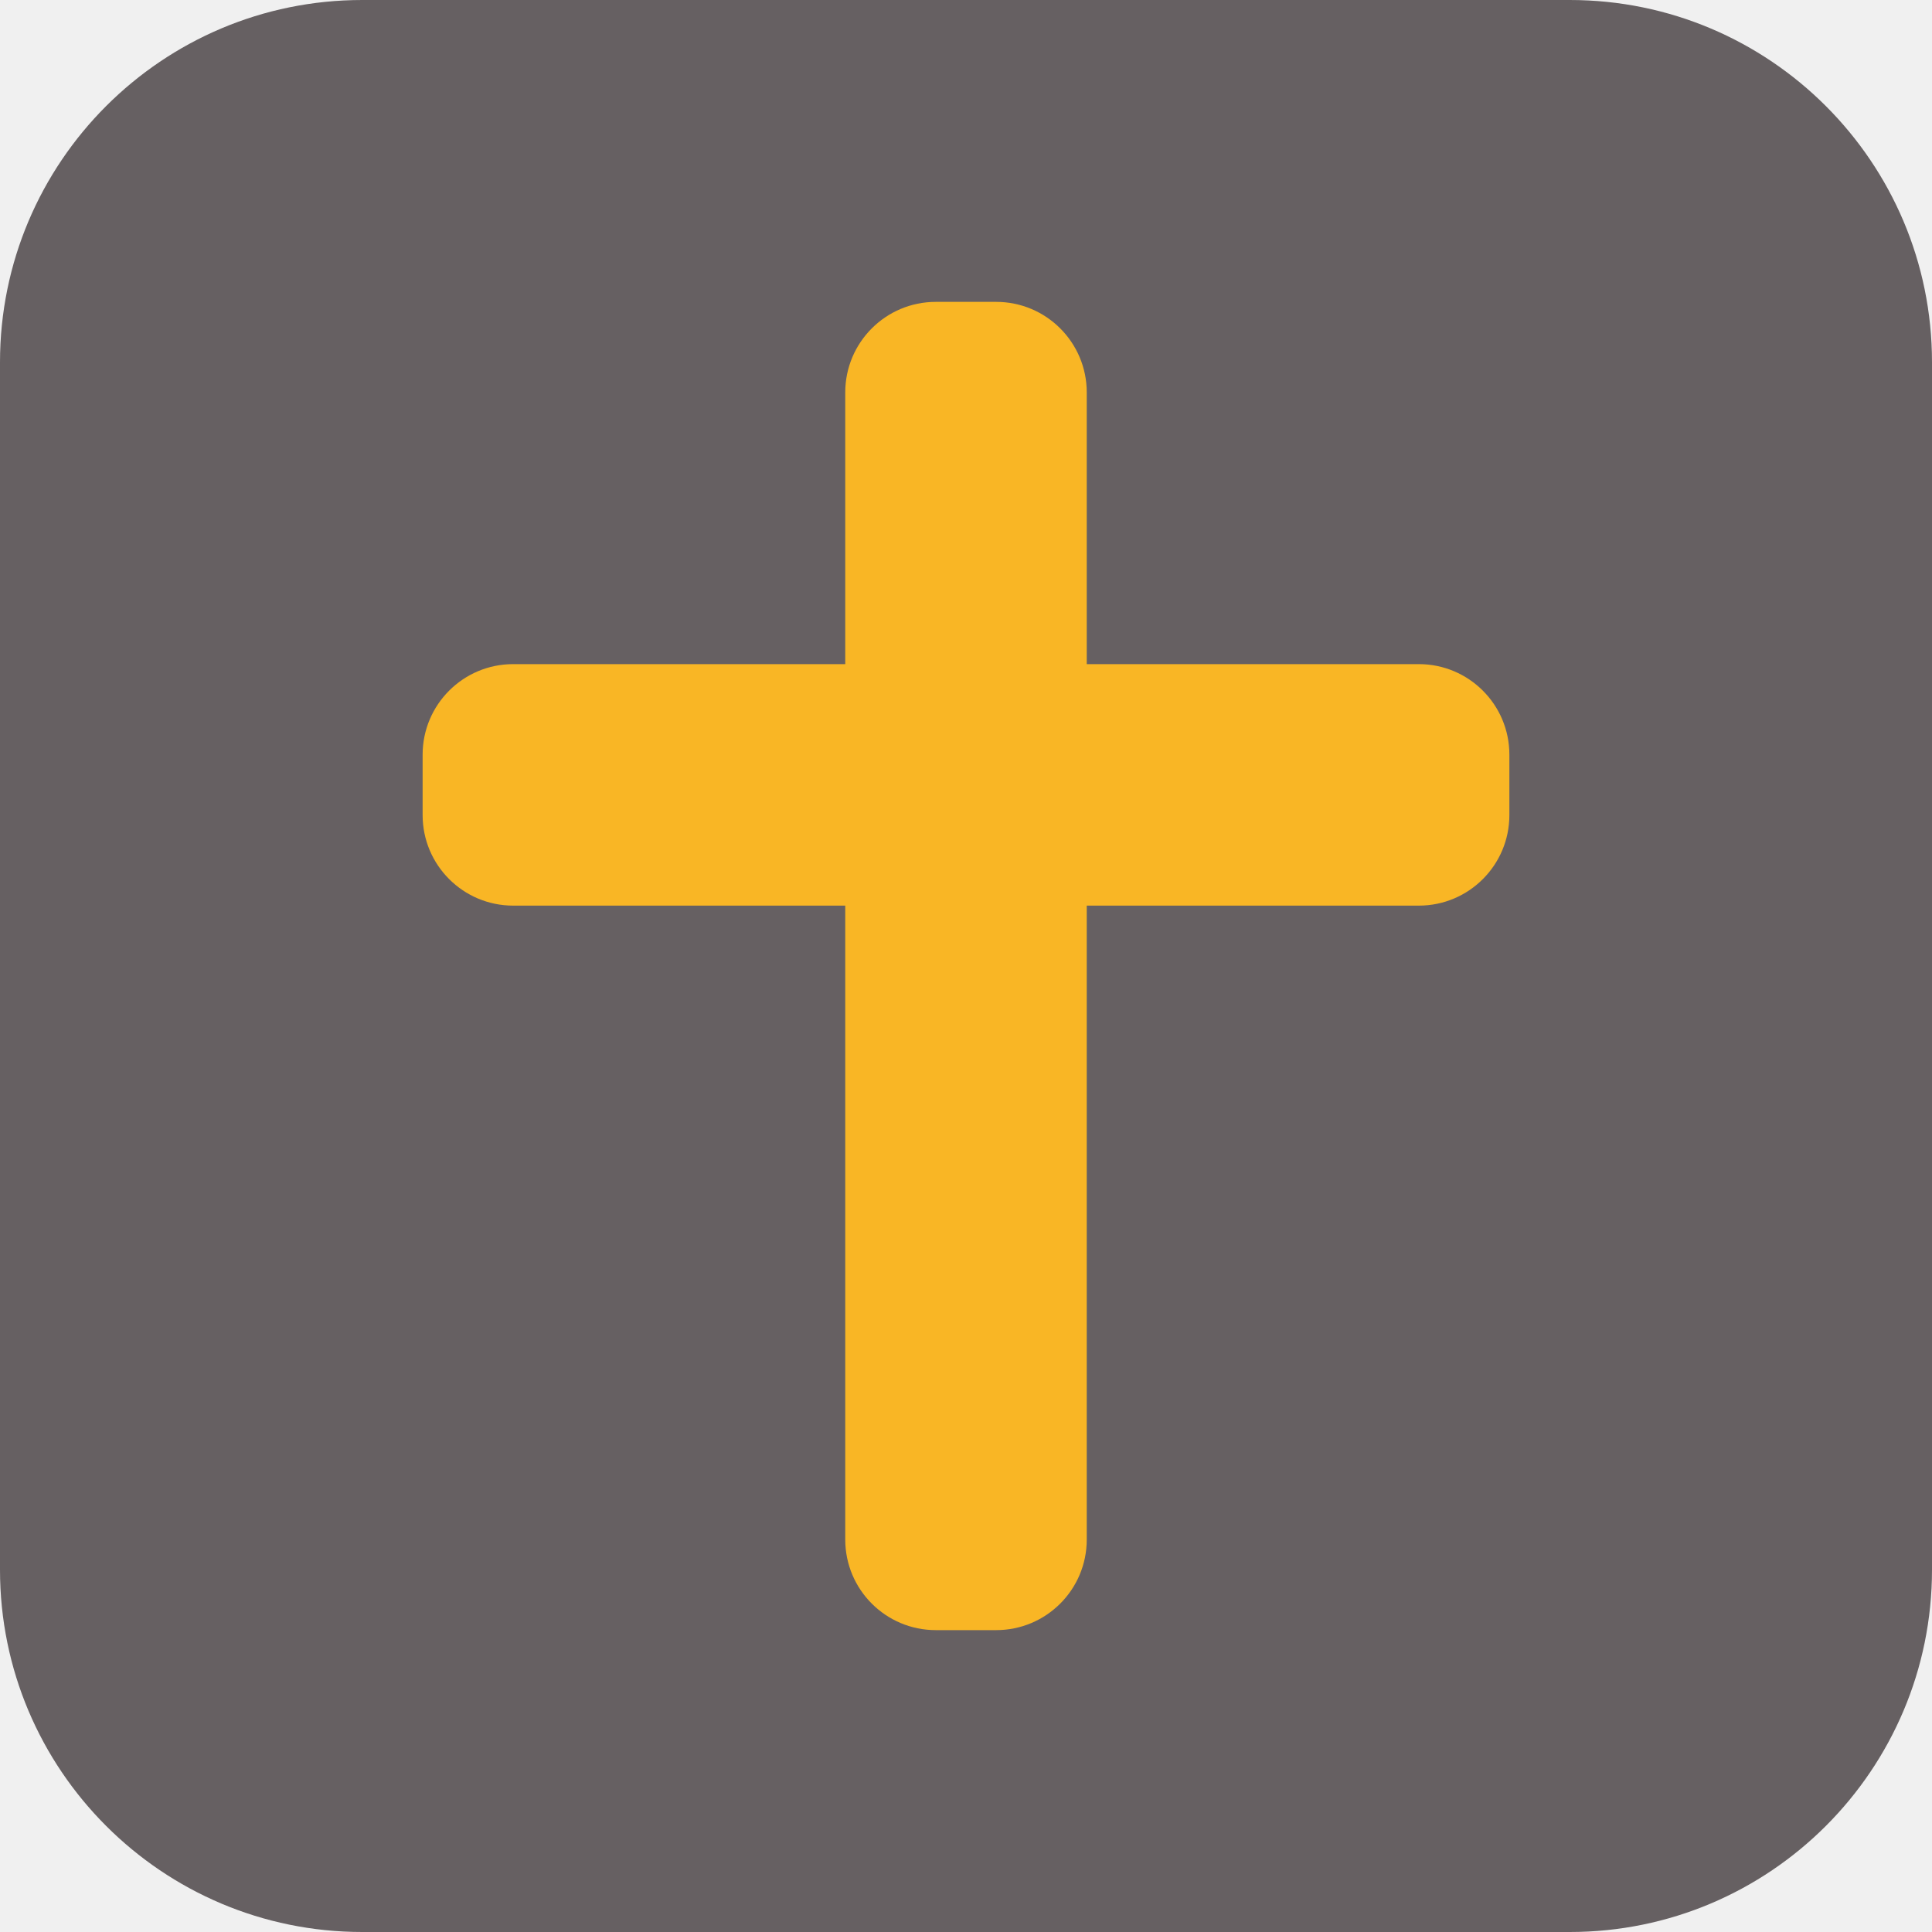
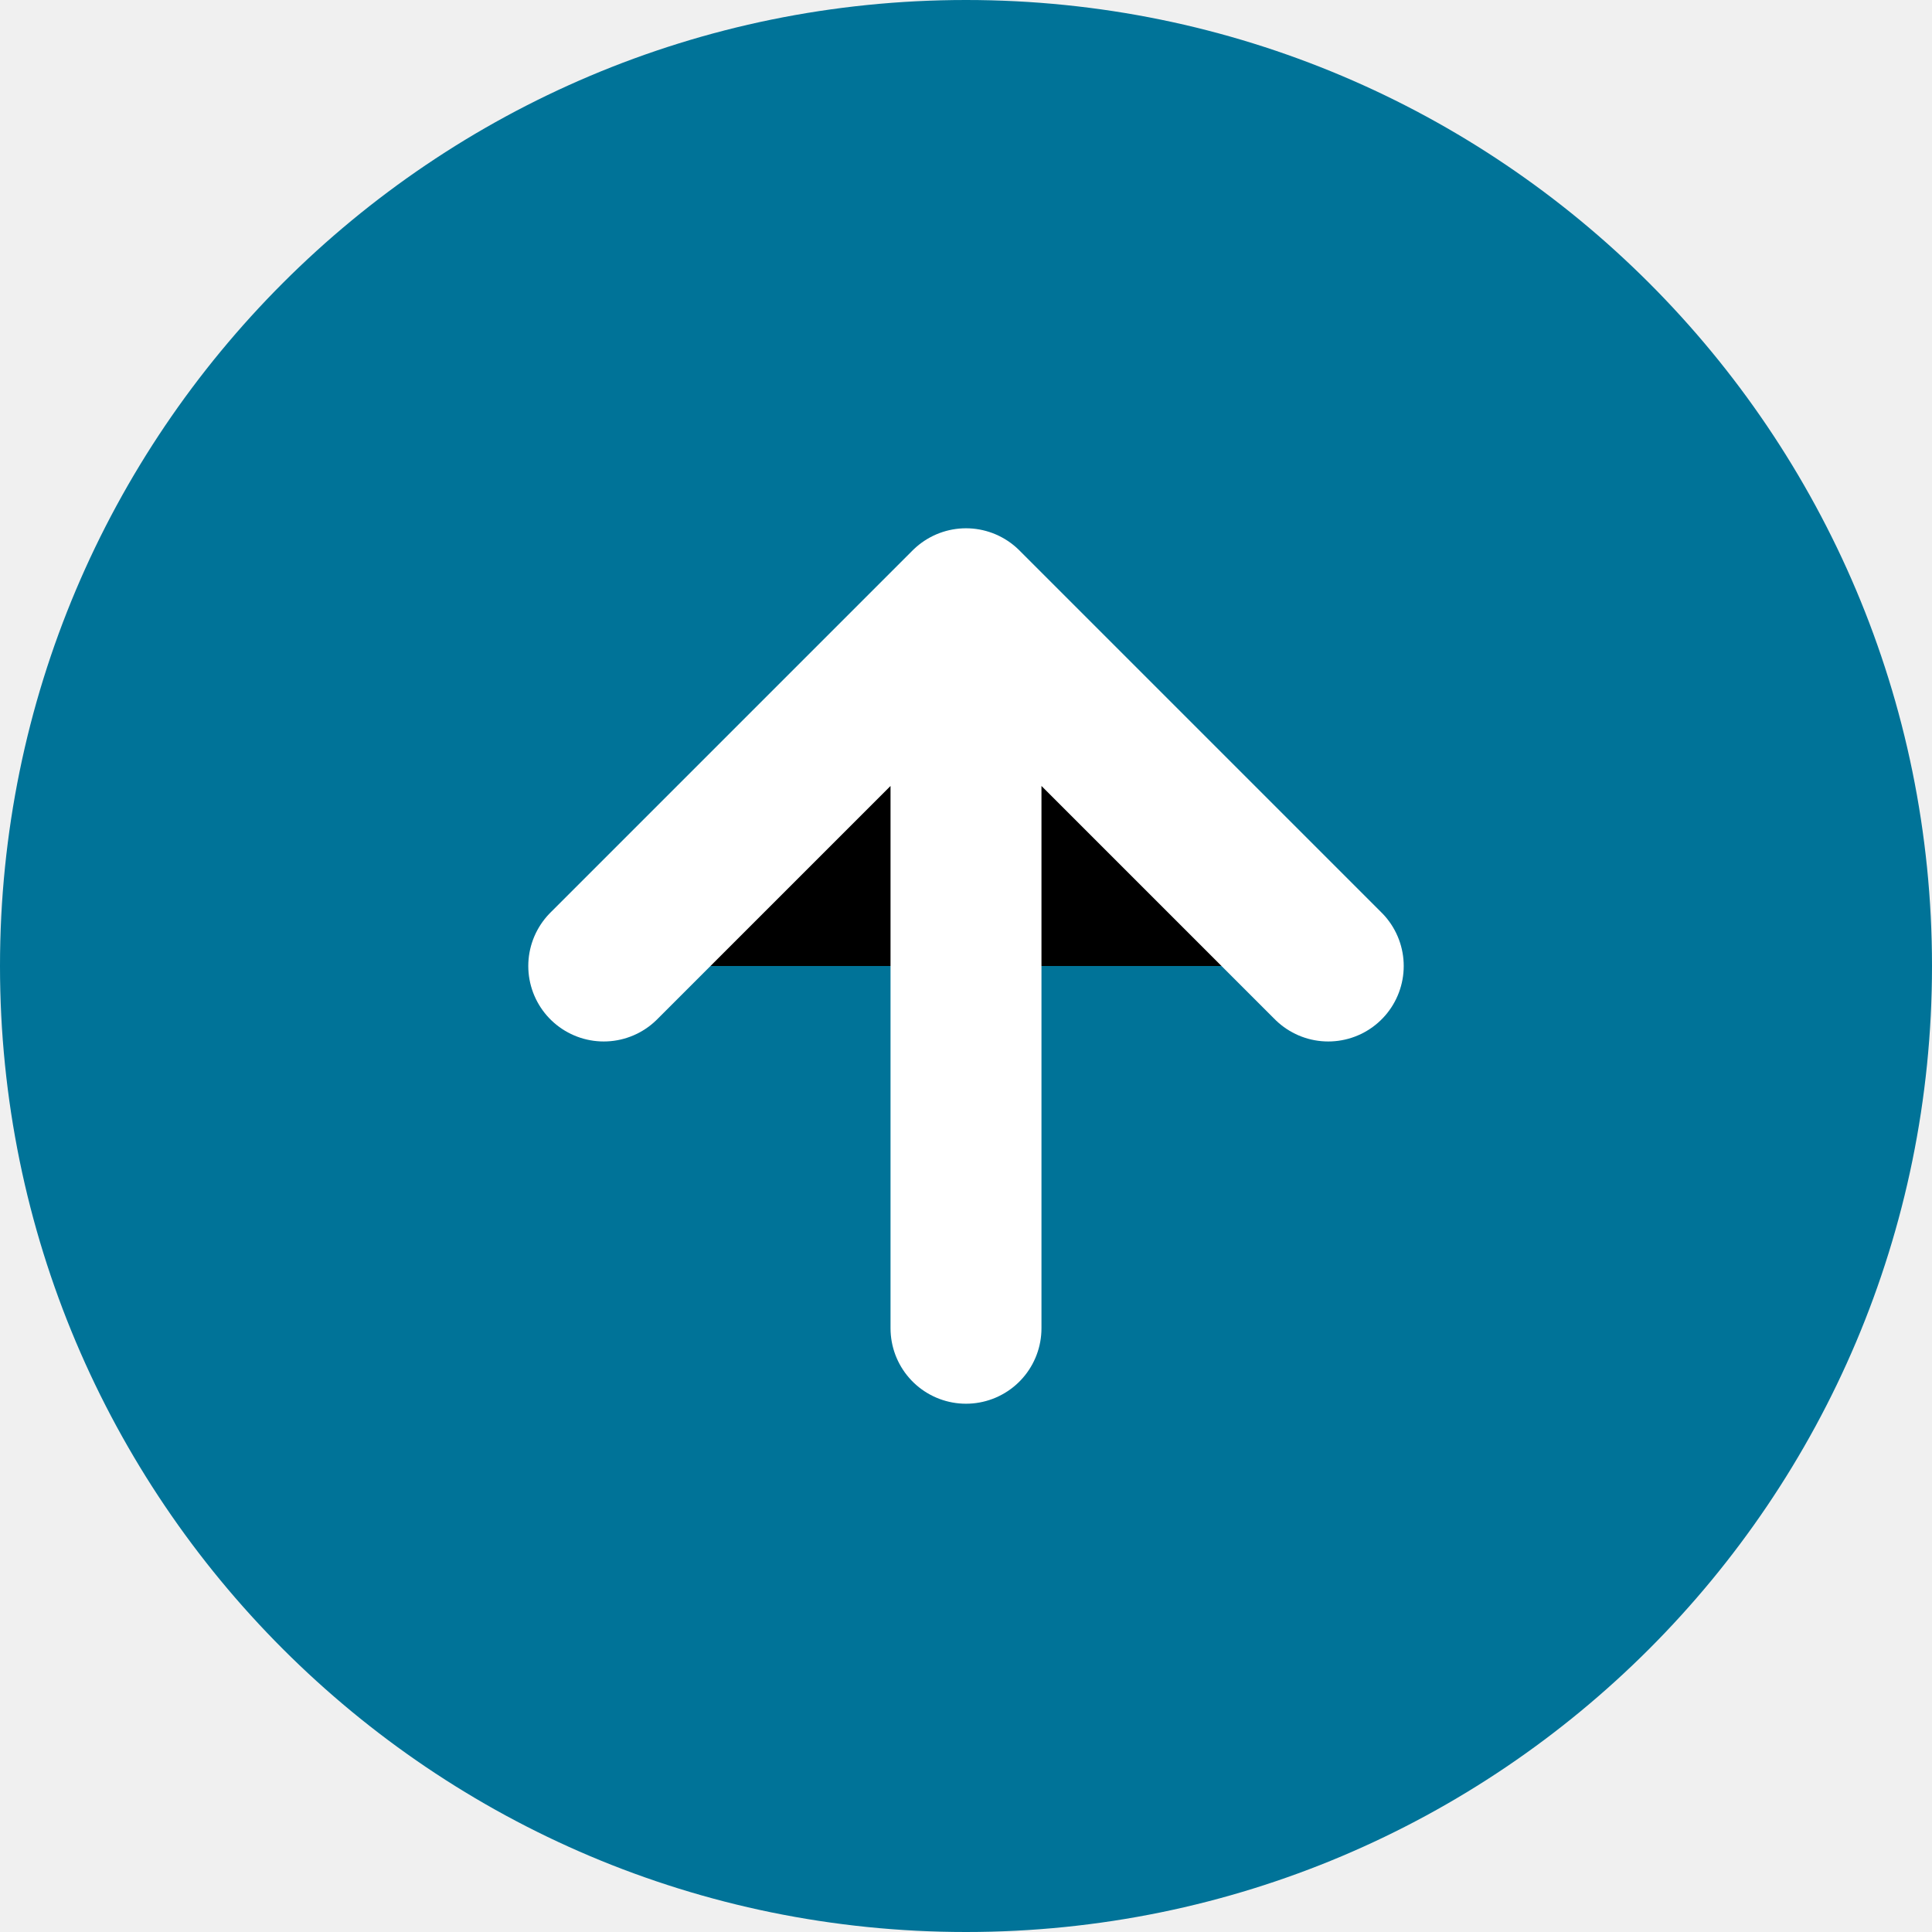
<svg xmlns="http://www.w3.org/2000/svg" viewBox="0 0 32 32">
-   <rect width="32" height="32" rx="6" fill="#666062" />
-   <rect x="14" y="5" width="4" height="22" rx="1.5" fill="#f9b625" />
-   <rect x="7" y="11" width="18" height="4" rx="1.5" fill="#f9b625" />
+   <circle cx="16" cy="16" r="16" fill="#007398" />
+   <path d="M16 22V10M10 16l6-6 6 6" stroke="#ffffff" stroke-width="2.5" stroke-linecap="round" stroke-linejoin="round" />
</svg>
